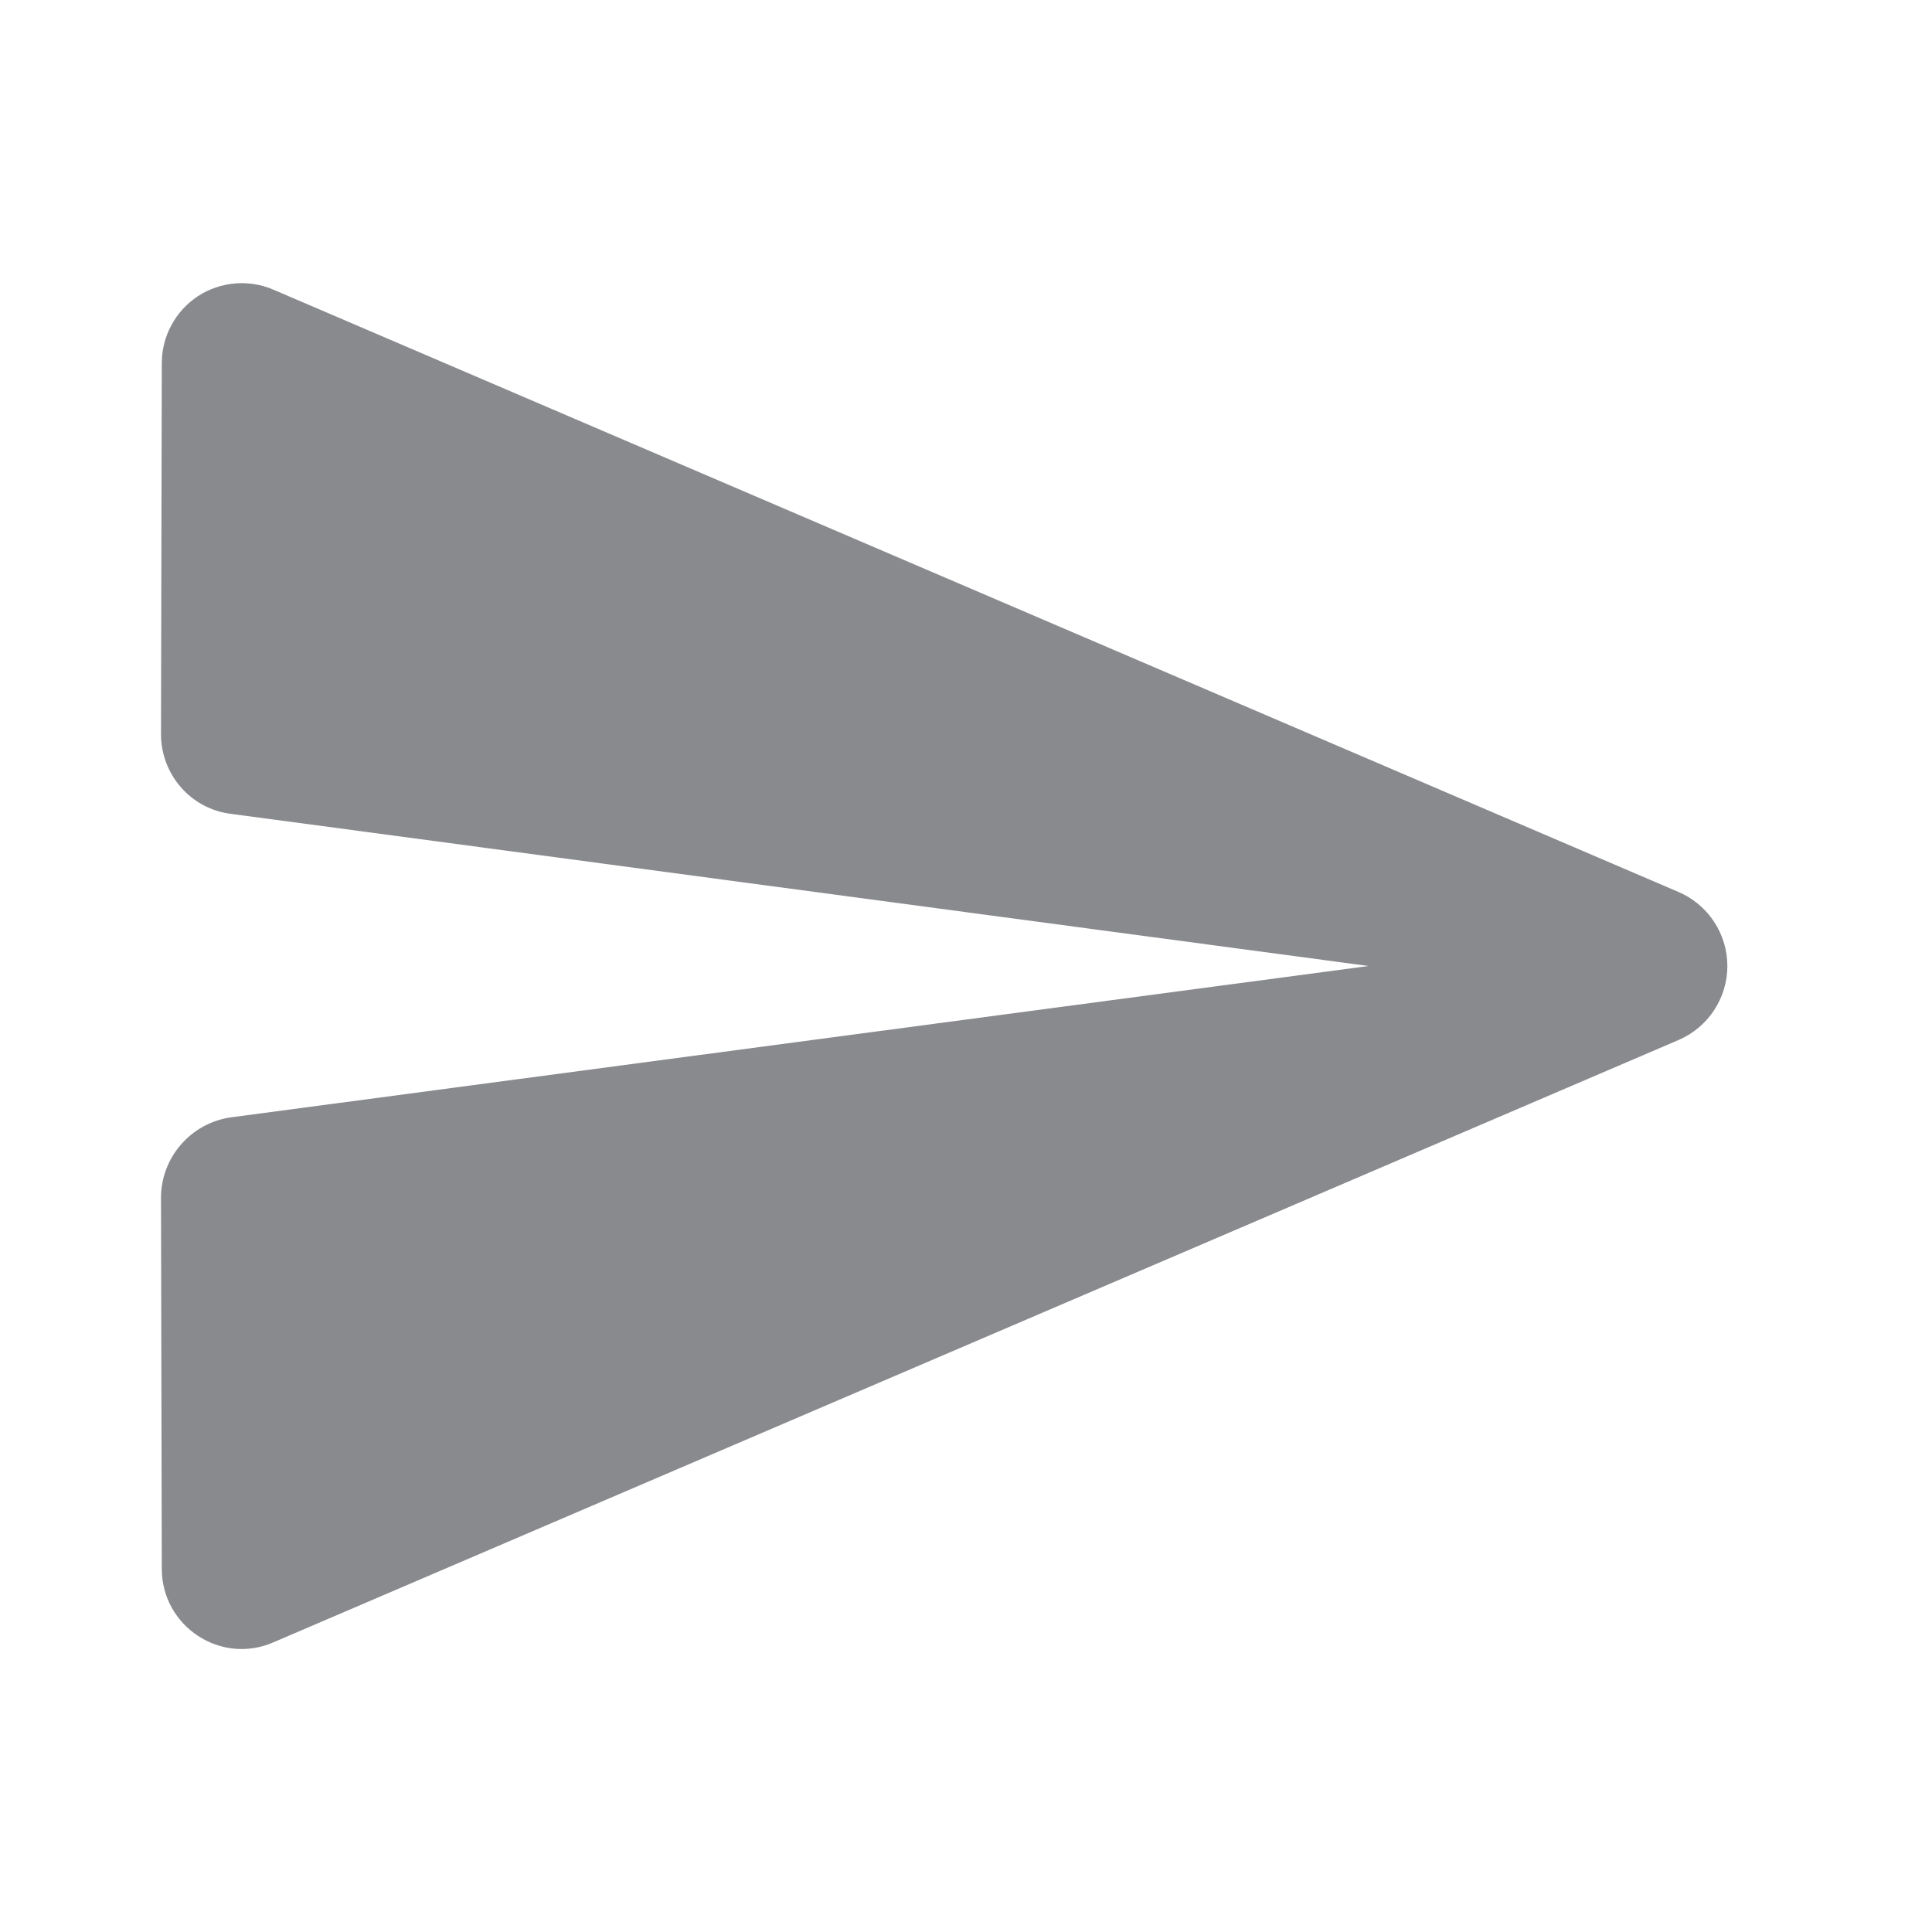
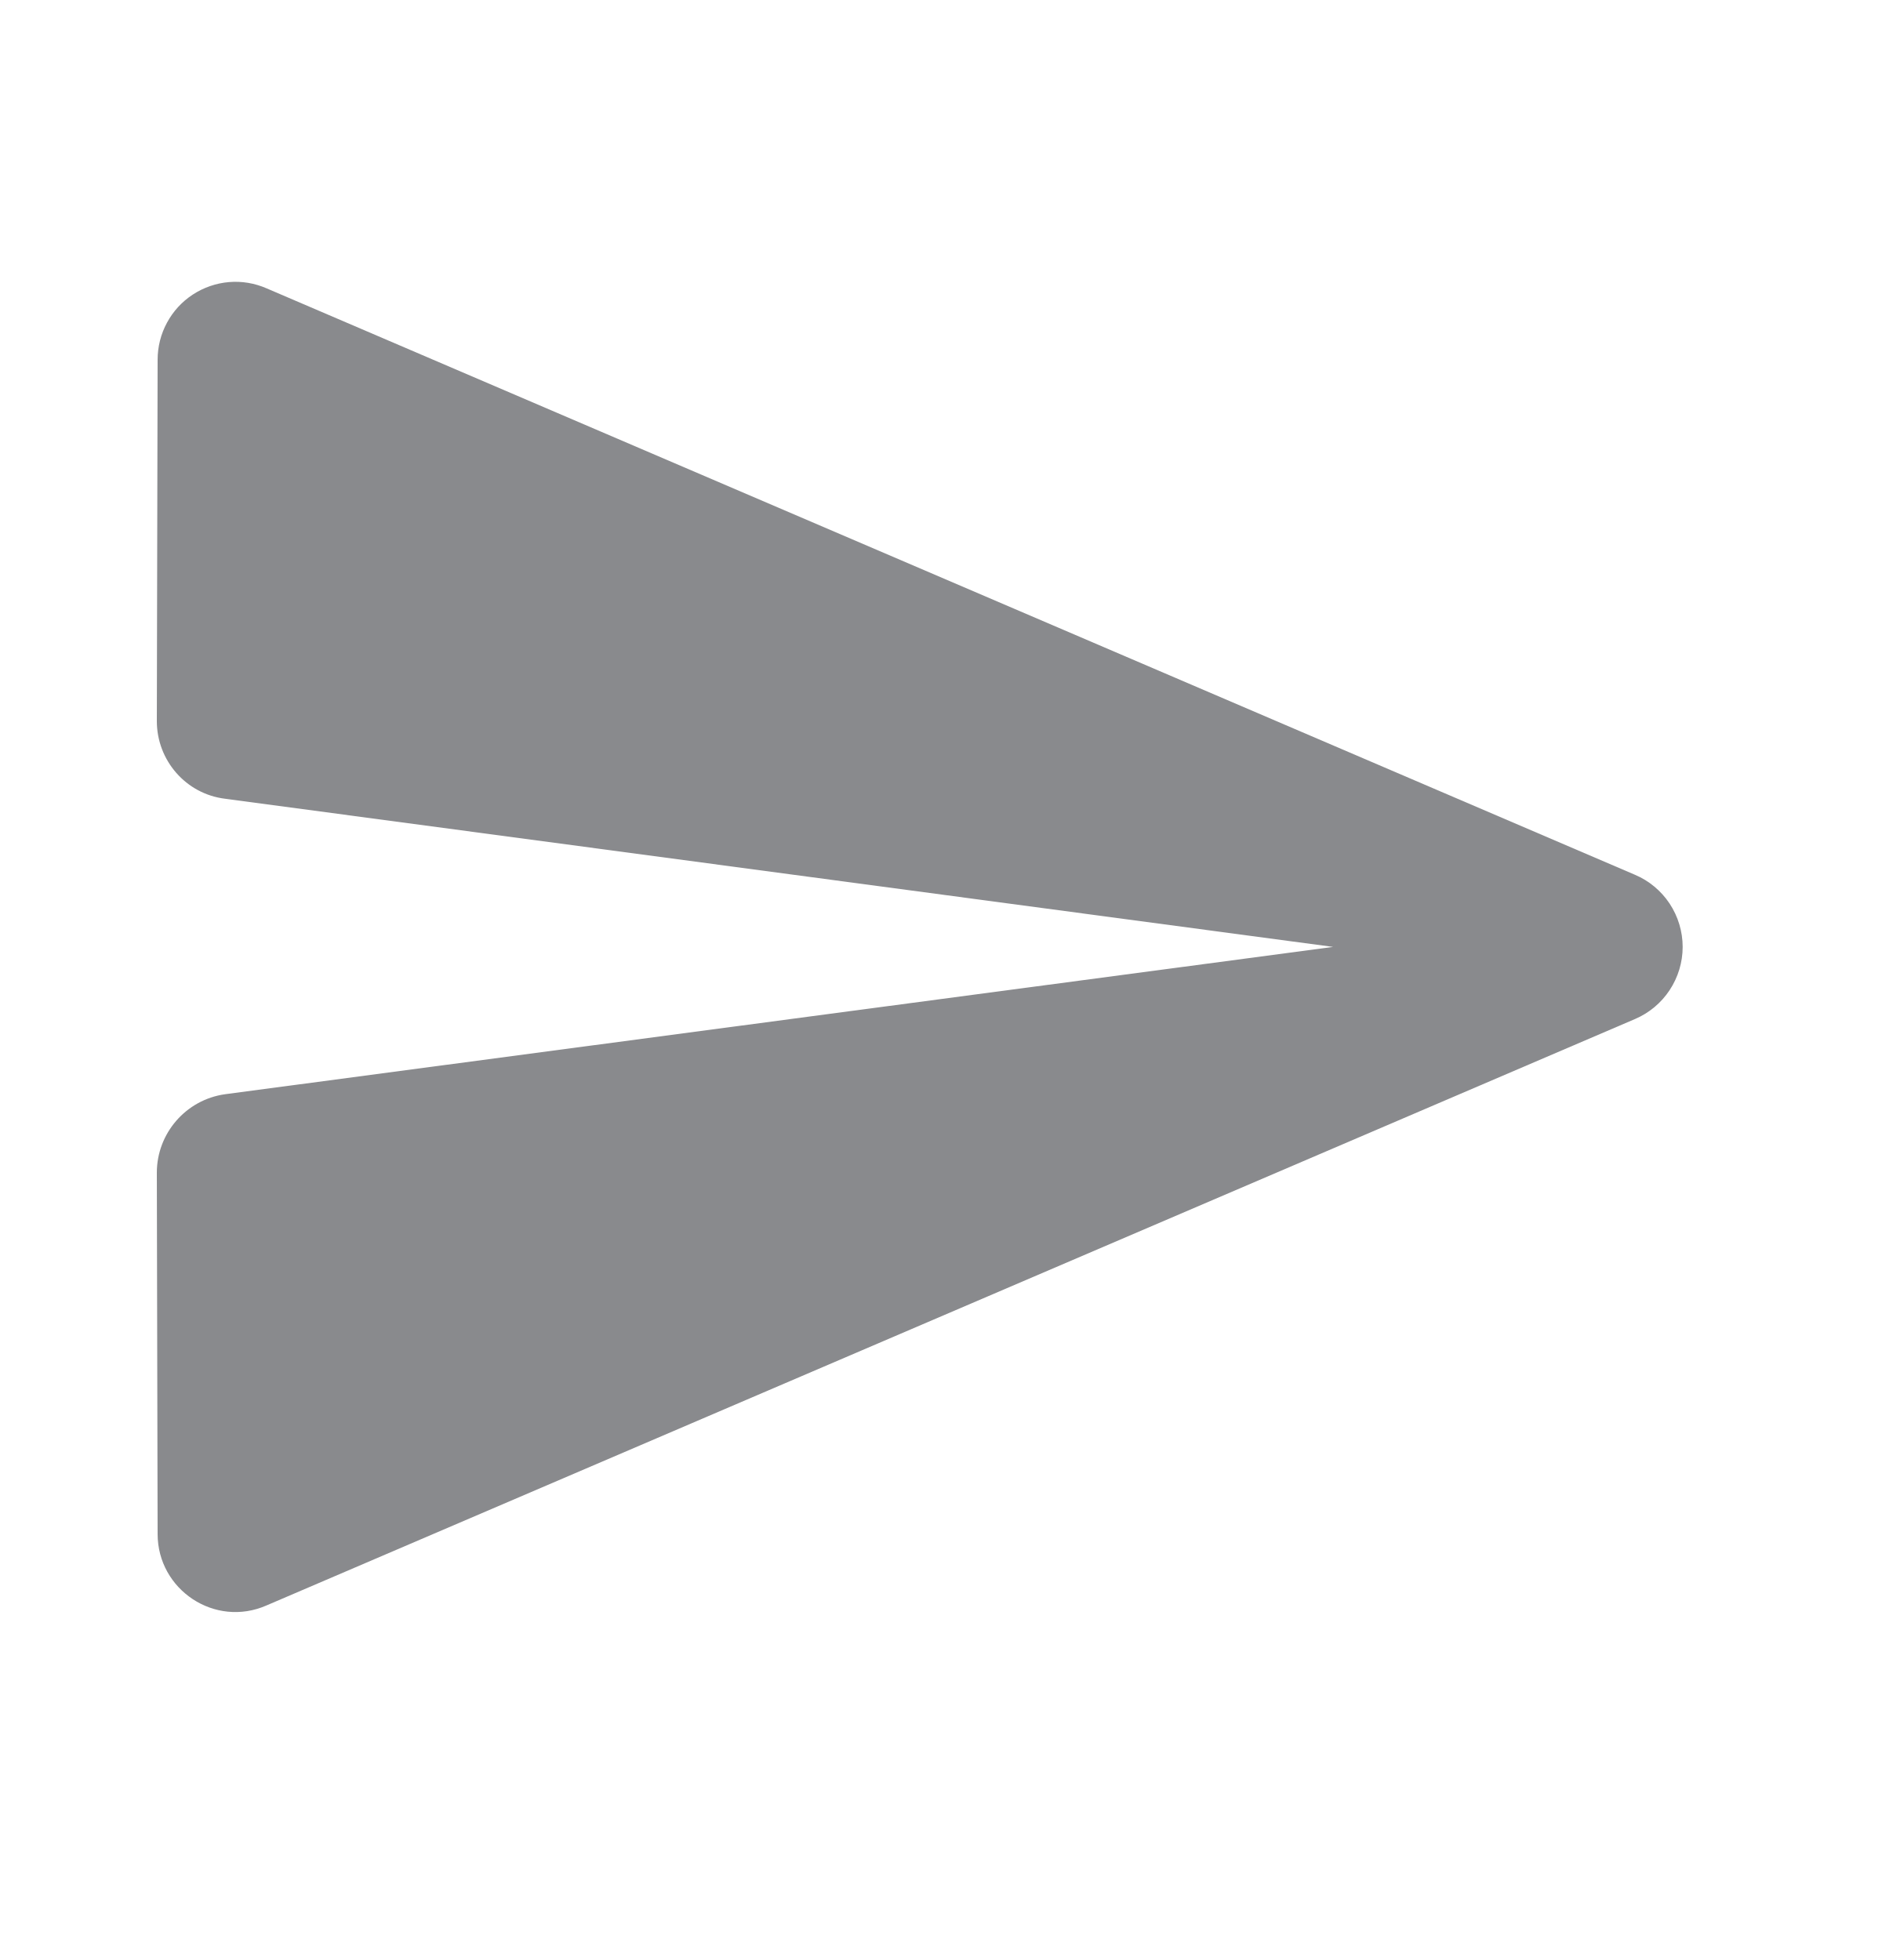
- <svg xmlns="http://www.w3.org/2000/svg" width="24" height="24" viewBox="0 0 24 24" fill="none">
+ <svg xmlns="http://www.w3.org/2000/svg" width="24" height="25" viewBox="0 0 24 25" fill="none">
  <g id="ic:round-send">
-     <path id="Vector" d="M3.4 20.4L20.85 12.92C21.03 12.843 21.184 12.715 21.292 12.551C21.4 12.388 21.458 12.196 21.458 12C21.458 11.804 21.4 11.612 21.292 11.449C21.184 11.285 21.03 11.157 20.85 11.08L3.4 3.6C3.249 3.534 3.084 3.507 2.92 3.521C2.755 3.535 2.597 3.589 2.459 3.679C2.321 3.77 2.208 3.893 2.13 4.038C2.051 4.183 2.01 4.345 2.01 4.51L2 9.12C2 9.62 2.37 10.05 2.87 10.11L17 12L2.87 13.88C2.37 13.95 2 14.38 2 14.88L2.01 19.49C2.01 20.2 2.74 20.69 3.4 20.4Z" fill="#898A8D" />
+     <path id="Vector" d="M3.4 20.477L20.85 12.998C21.03 12.921 21.184 12.793 21.292 12.629C21.4 12.465 21.458 12.274 21.458 12.078C21.458 11.882 21.4 11.69 21.292 11.526C21.184 11.363 21.03 11.234 20.85 11.158L3.4 3.678C3.249 3.612 3.084 3.584 2.92 3.598C2.755 3.612 2.597 3.667 2.459 3.757C2.321 3.847 2.208 3.97 2.13 4.115C2.051 4.26 2.01 4.423 2.01 4.588L2 9.198C2 9.698 2.37 10.127 2.87 10.188L17 12.078L2.87 13.957C2.37 14.027 2 14.457 2 14.957L2.01 19.567C2.01 20.277 2.74 20.767 3.4 20.477Z" fill="#898A8D" />
  </g>
</svg>
